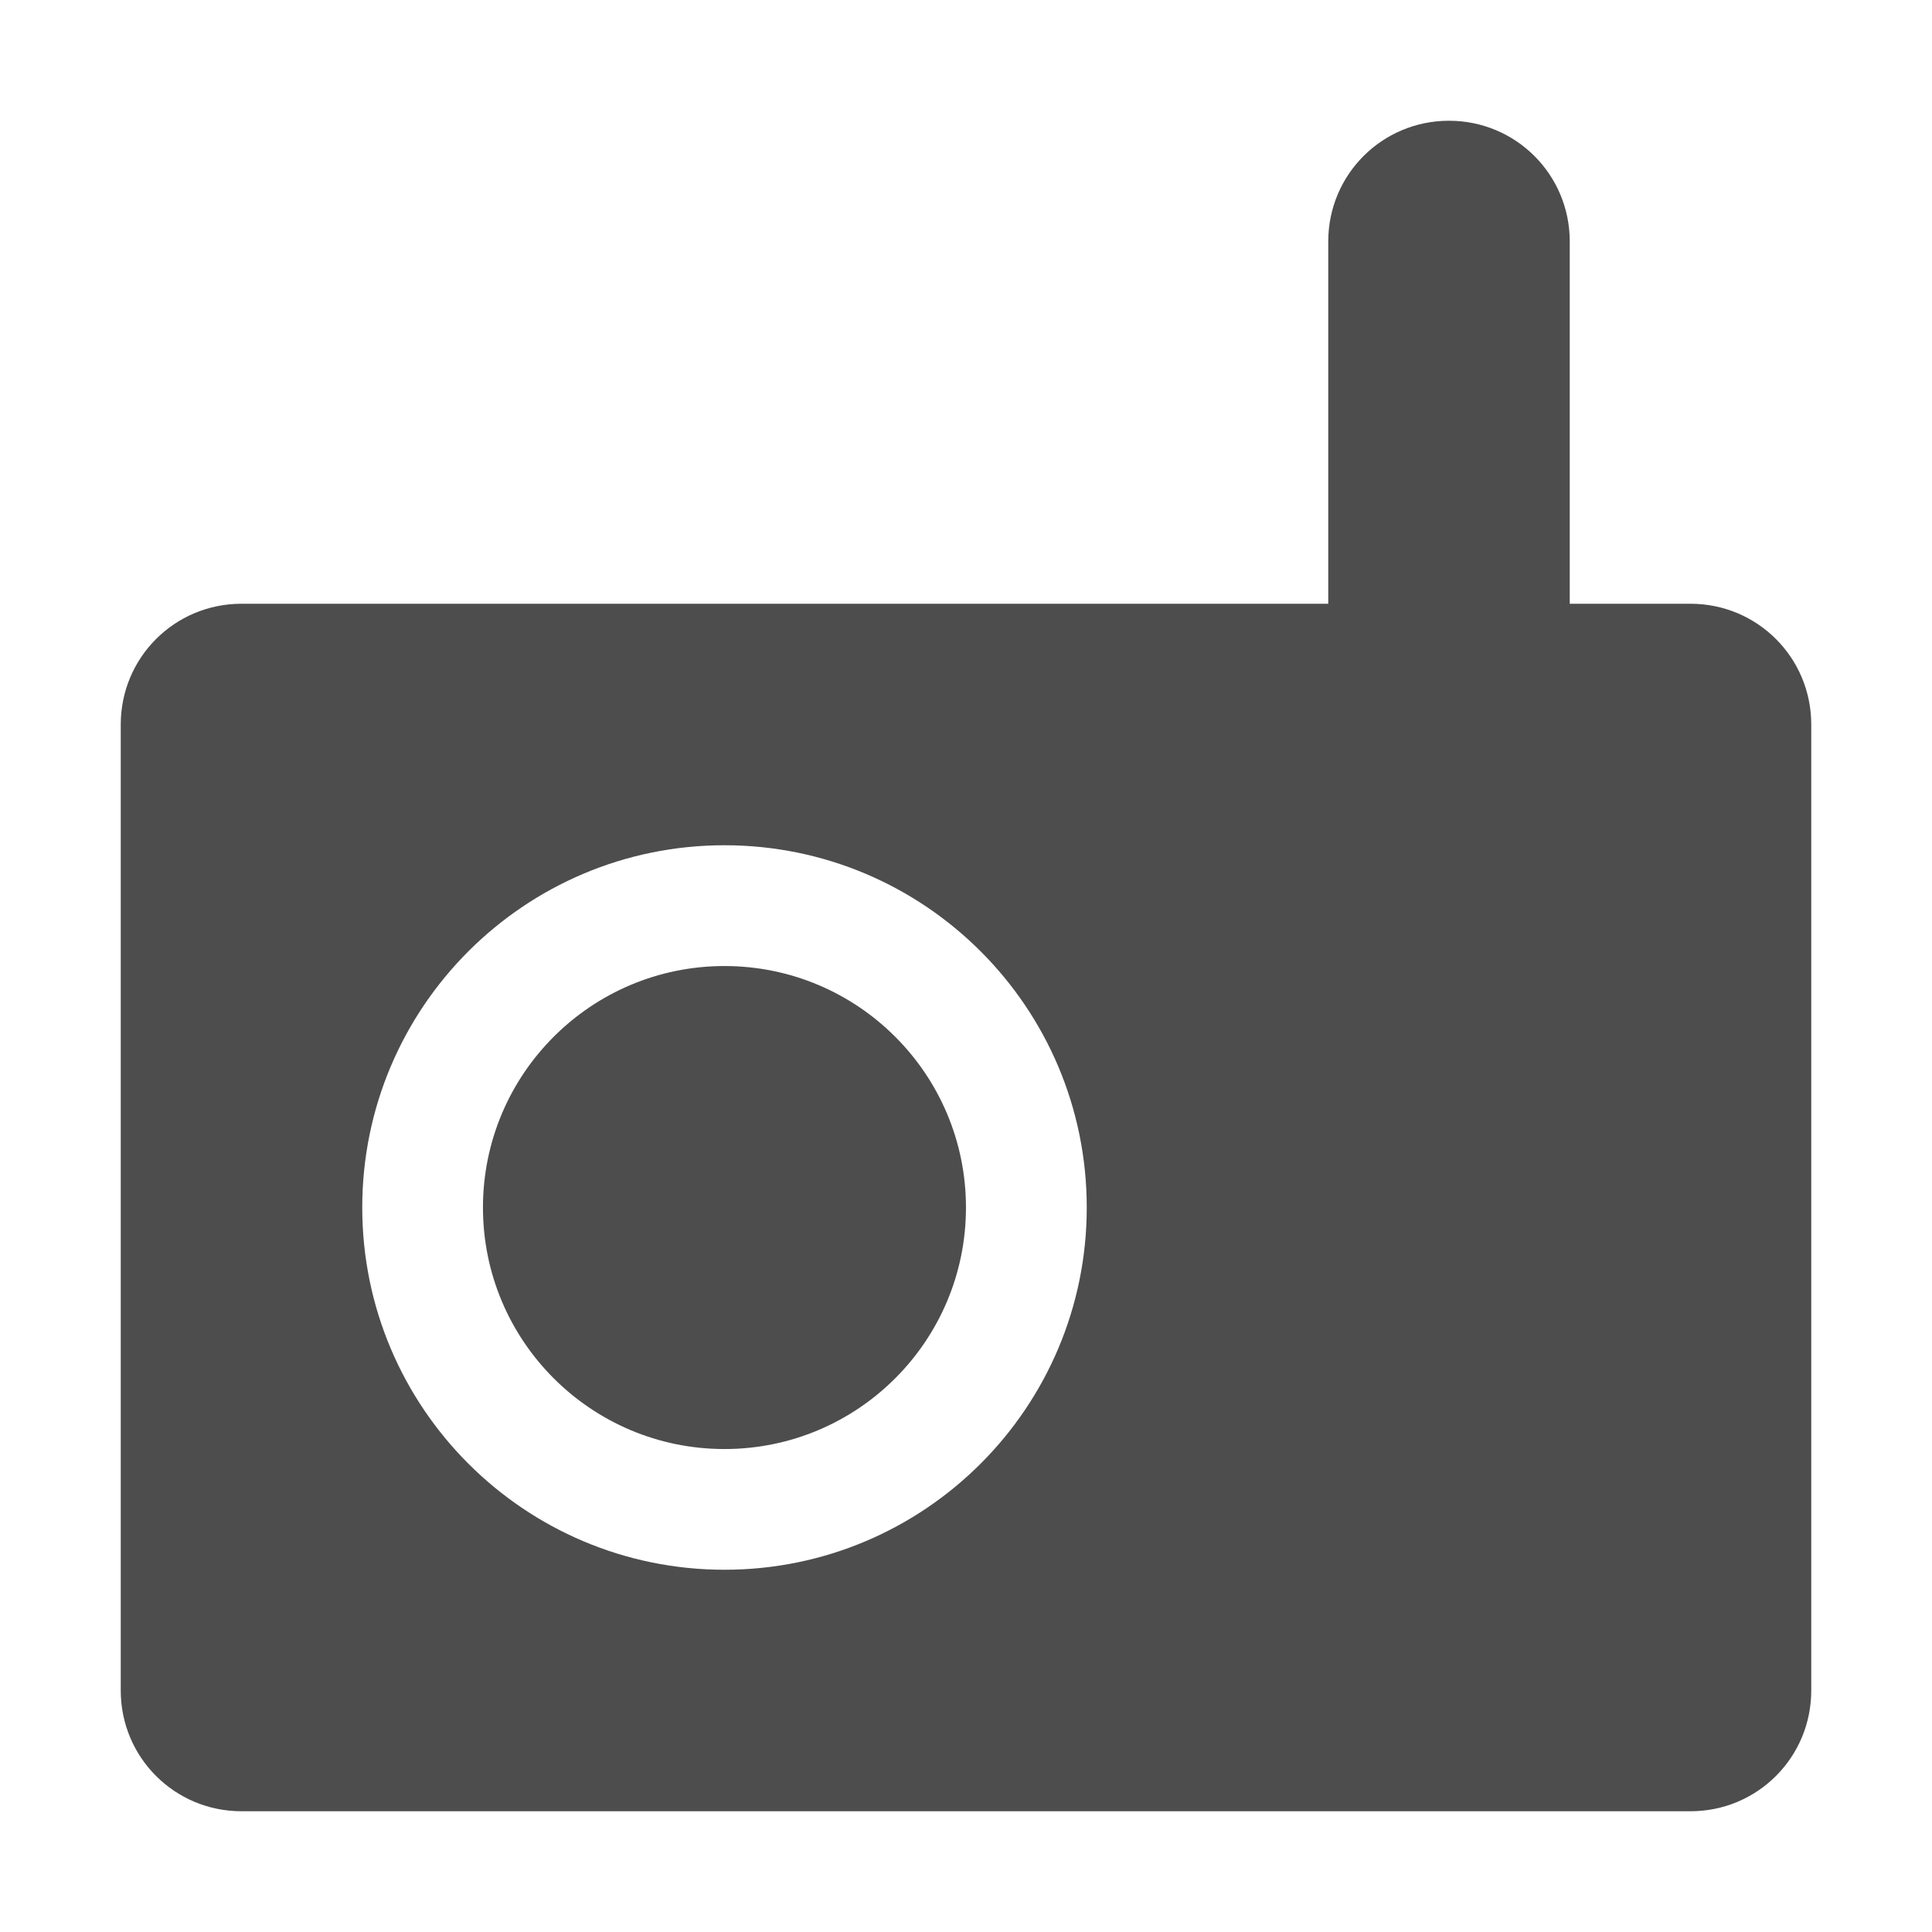
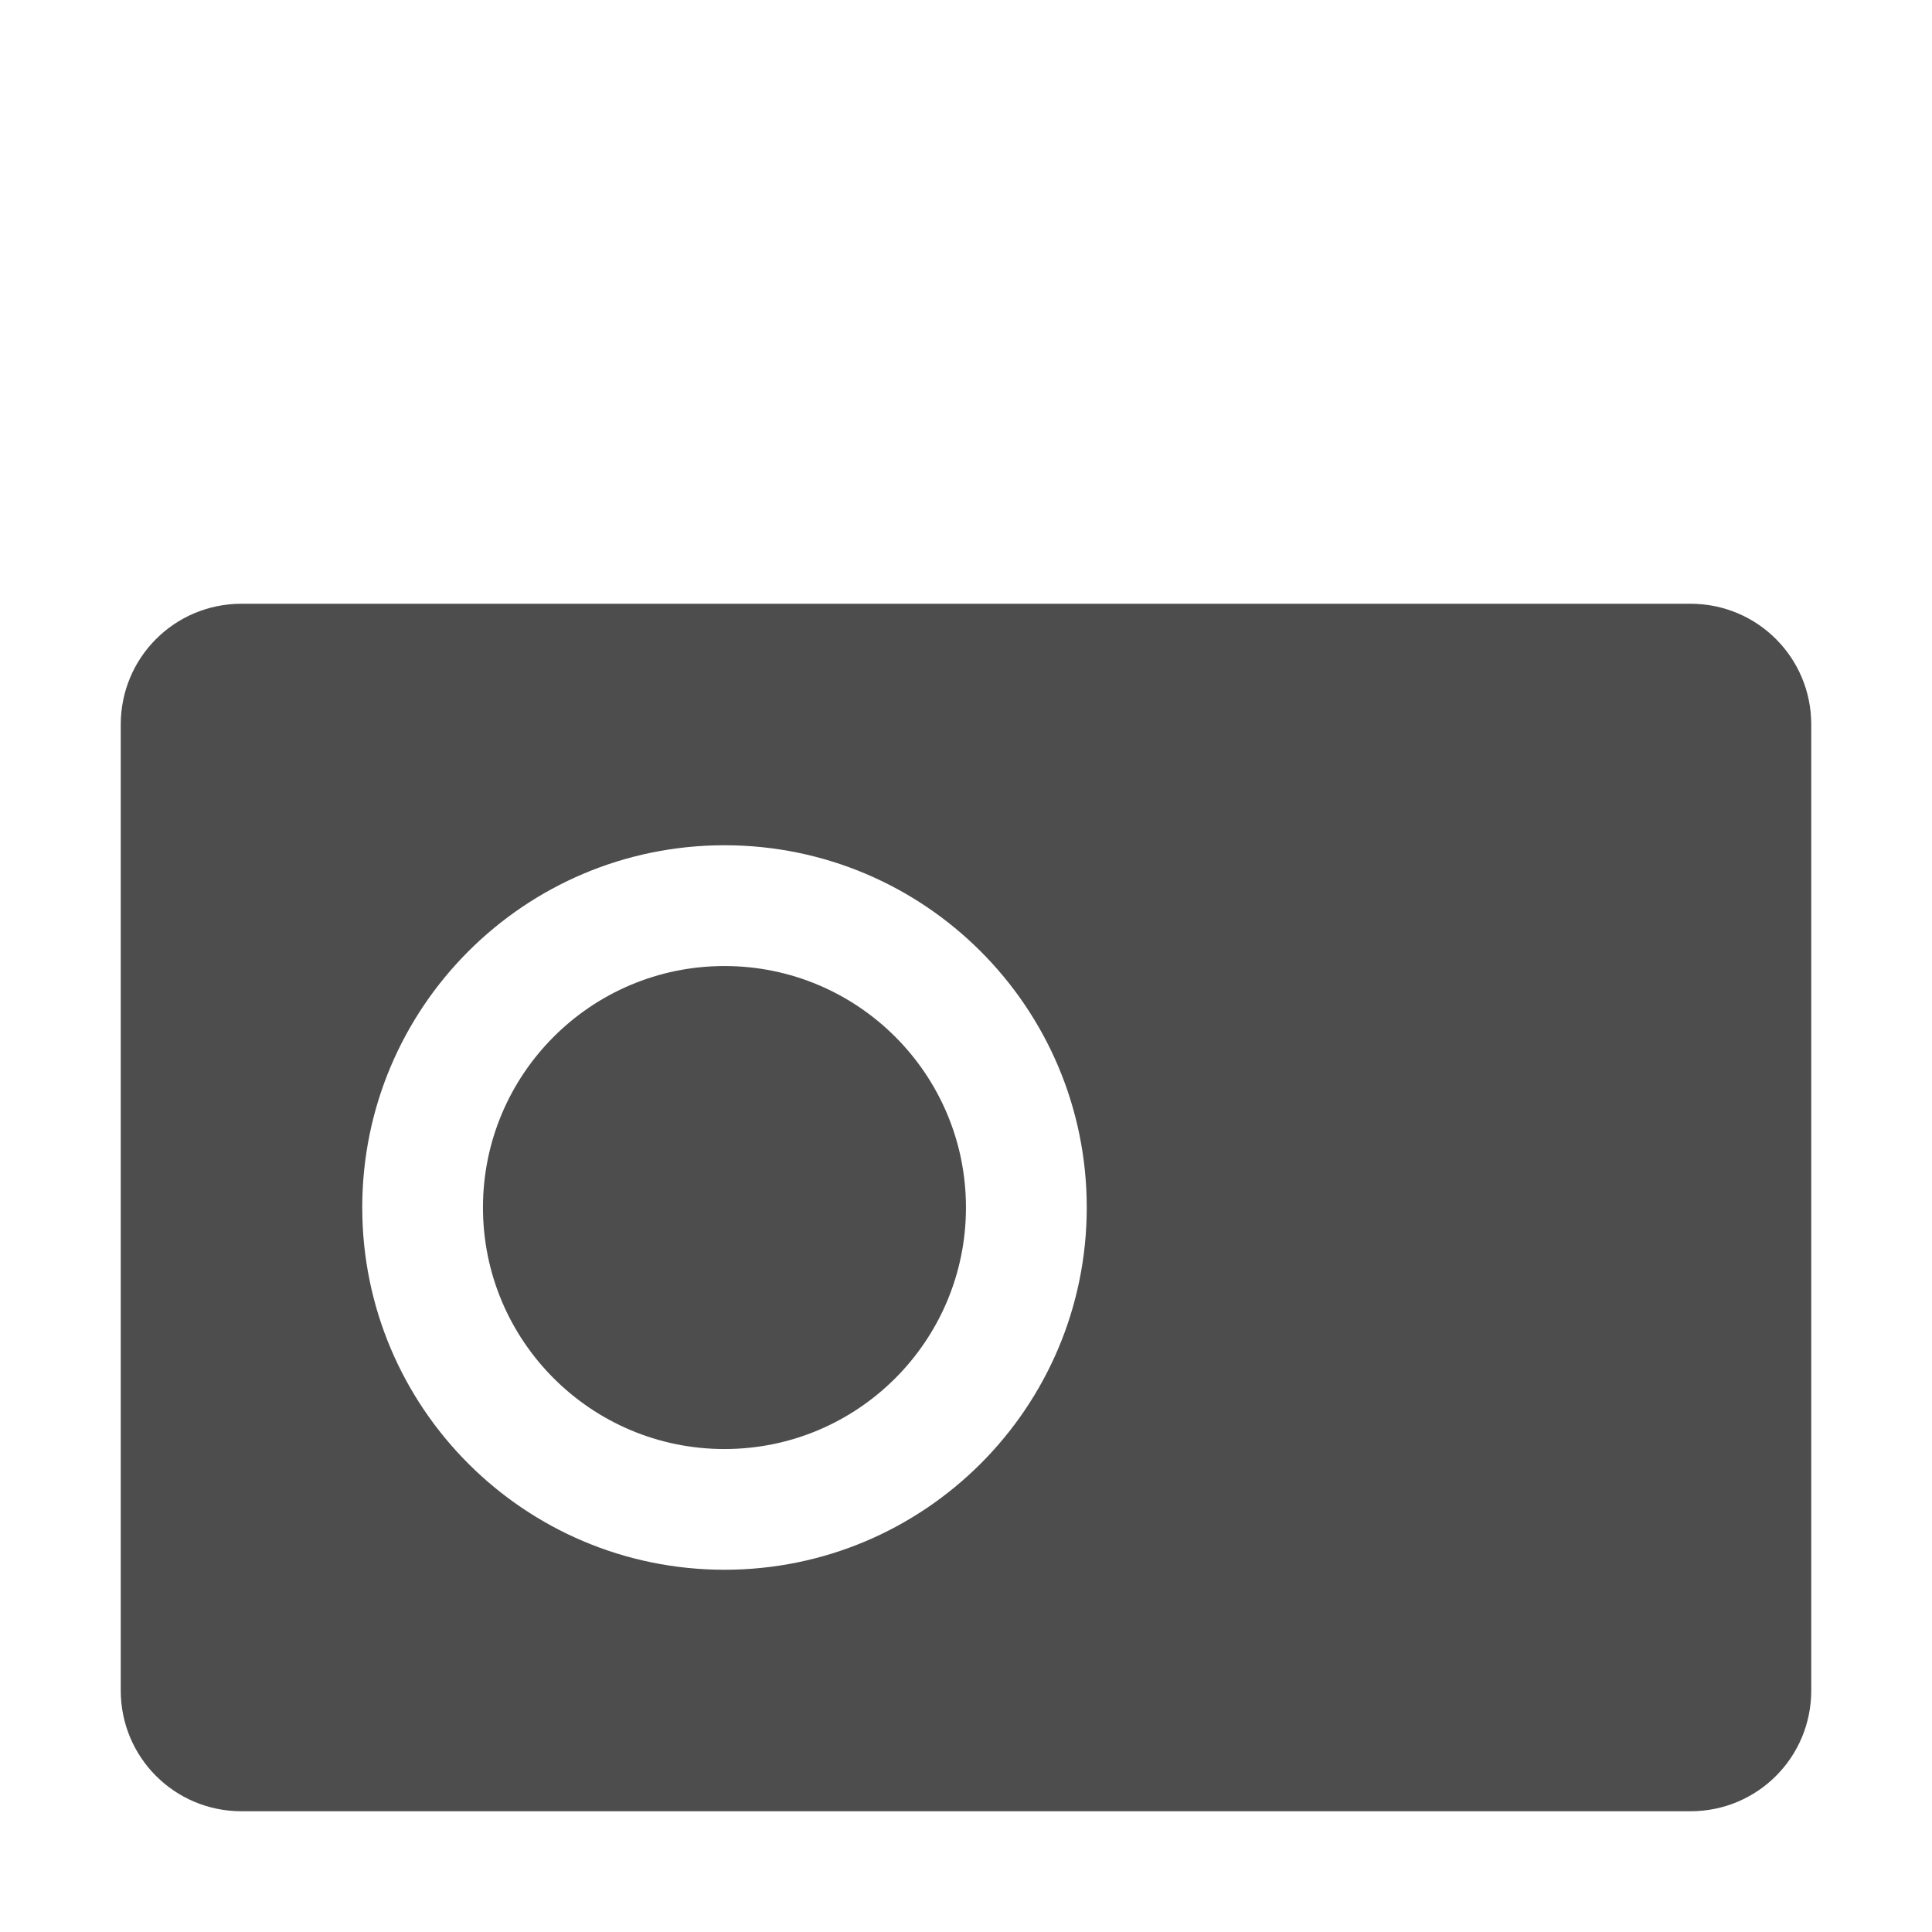
<svg xmlns="http://www.w3.org/2000/svg" width="16" height="16" id="svg3049" version="1.1">
  <defs id="defs3051" />
  <g id="layer1" transform="translate(-421.7143,-531.7907)">
-     <path style="opacity:1;fill:#4d4d4d;fill-opacity:1;stroke:none" d="M 12 1 C 11.446 1 11 1.446 11 2 L 11 5 L 2 5 C 1.446 5 1 5.446 1 6 L 1 14 C 1 14.554 1.446 15 2 15 L 14 15 C 14.554 15 15 14.554 15 14 L 15 6 C 15 5.446 14.554 5 14 5 L 13 5 L 13 2 C 13 1.446 12.554 1 12 1 z M 6 7 A 3 3 0 0 1 9 10 A 3 3 0 0 1 6 13 A 3 3 0 0 1 3 10 A 3 3 0 0 1 6 7 z " transform="translate(421.7143,531.7907)" id="path4163" />
+     <path style="opacity:1;fill:#4d4d4d;fill-opacity:1;stroke:none" d="M 2,5 C 1.446,5 1,5.446 1,6 v 8 c 0,0.554 0.446,1 1,1 h 12 c 0.554,0 1,-0.446 1,-1 V 6 C 15,5.446 14.554,5 14,5 2,5 14.373,5 2,5 Z M 6,7 C 7.657,7 9,8.343 9,10 9,11.657 7.657,13 6,13 4.343,13 3,11.657 3,10 3,8.343 4.343,7 6,7 Z" transform="translate(421.7143,531.7907)" id="path4163" />
    <path style="opacity:1;fill:#4d4d4d;fill-opacity:1;stroke:none" d="m 427.714,539.791 a 2,2 0 0 0 -2,2 2,2 0 0 0 2,2 2,2 0 0 0 2,-2 2,2 0 0 0 -2,-2 z" id="rect4148" />
  </g>
</svg>
